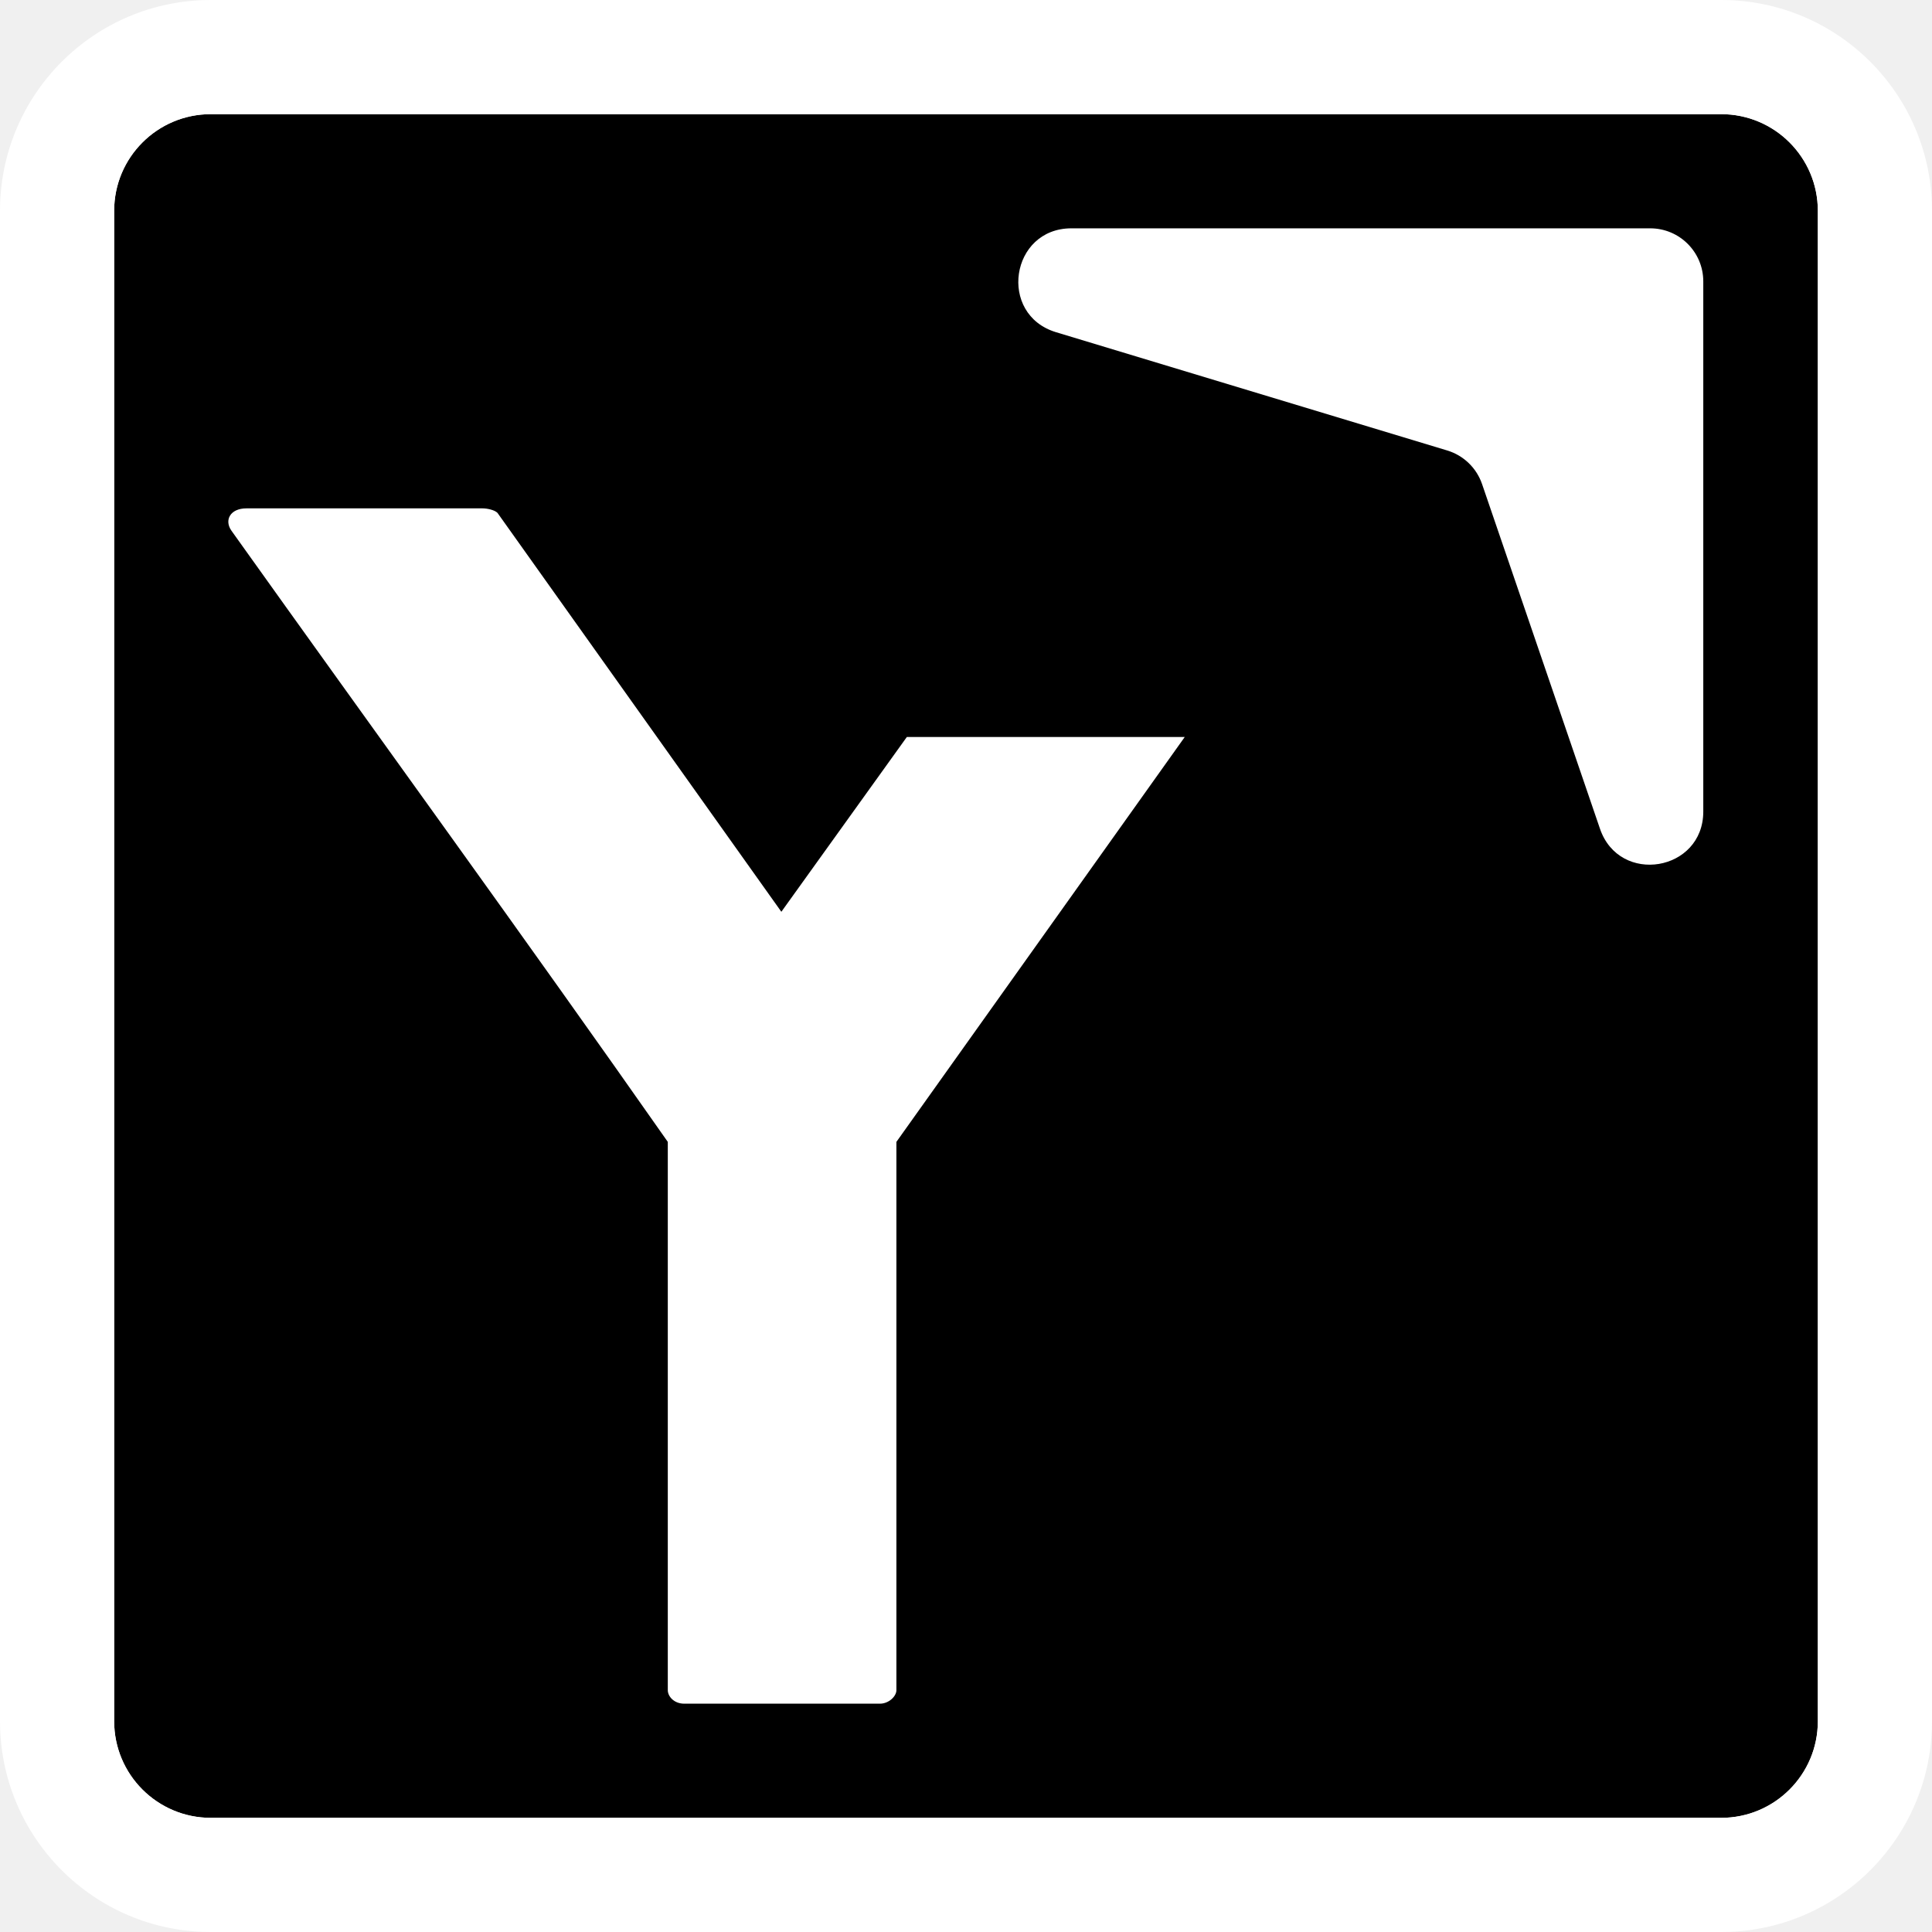
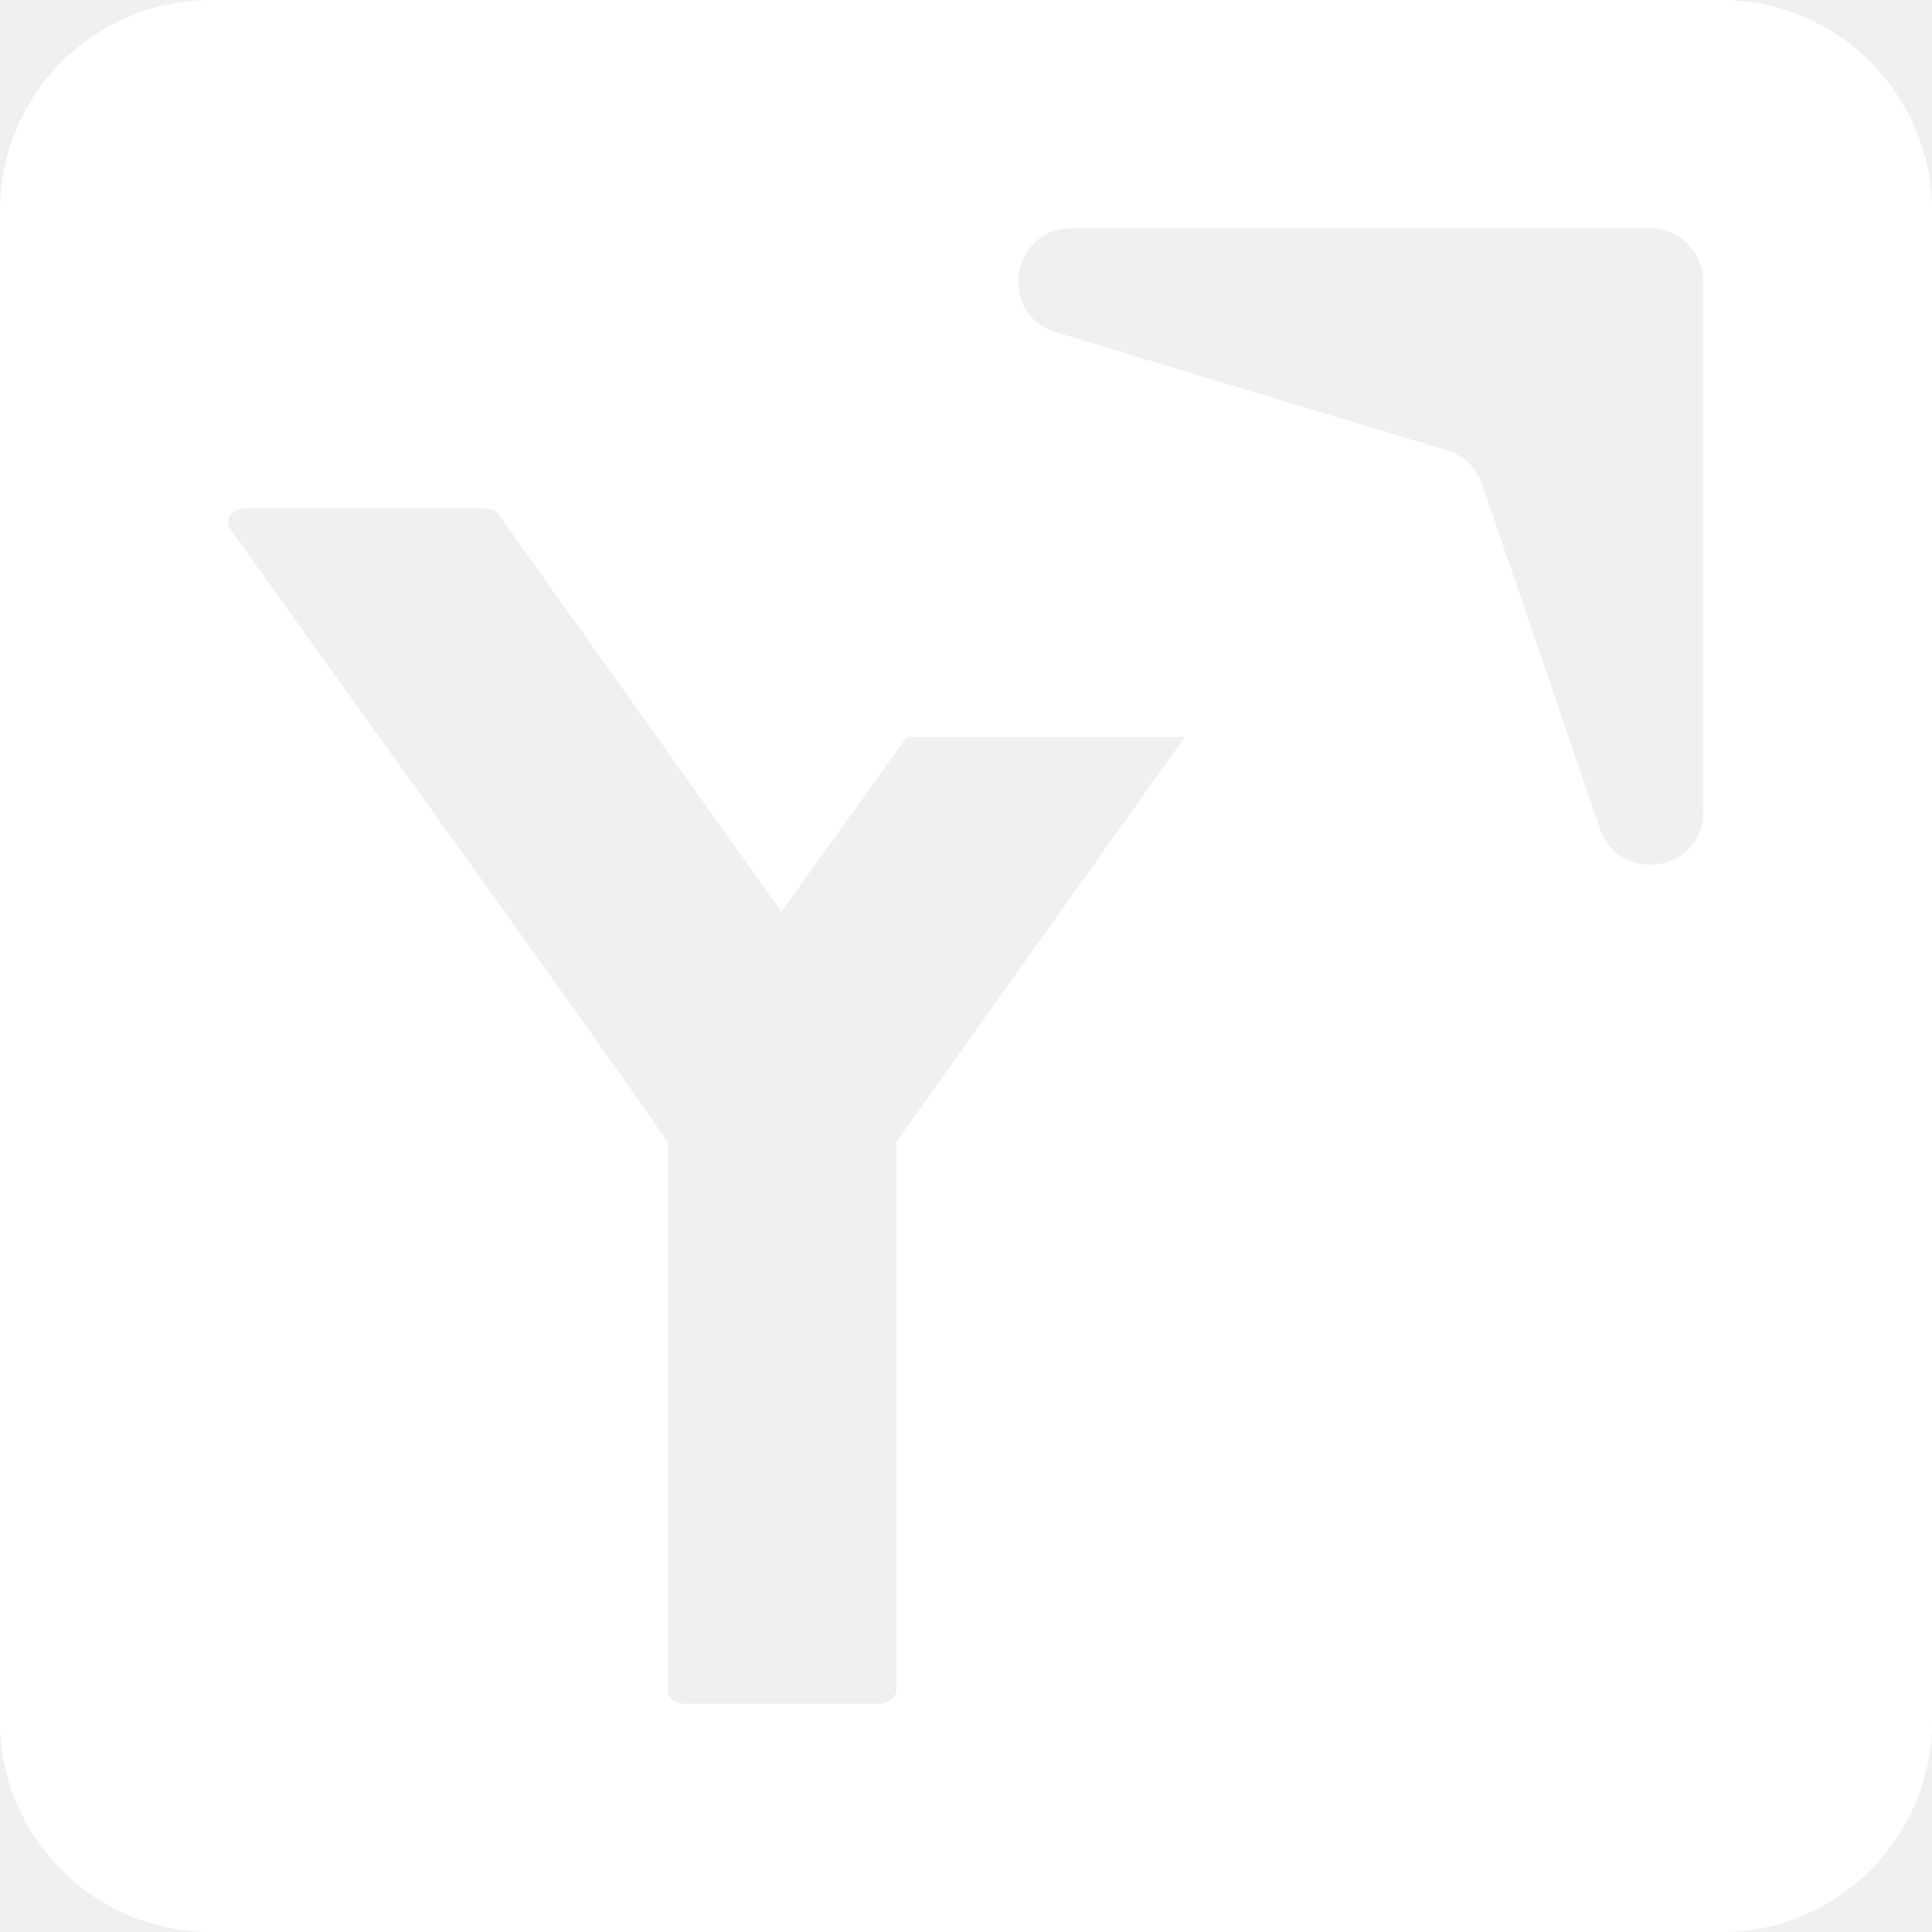
<svg xmlns="http://www.w3.org/2000/svg" width="440" height="440" viewBox="0 0 440 440" fill="none">
-   <g clip-path="url(#clip0_6199_25)">
-     <rect x="26" y="26" width="388" height="388" rx="22" fill="black" />
-     <path d="M337.532 110.251L364.384 188.741C368.805 201.665 387.911 198.488 387.911 184.828V64.089C387.911 57.412 382.499 52 375.822 52H244.01C230.1 52 227.196 71.635 240.512 75.66L329.592 102.592C331.428 103.147 333.106 104.131 334.487 105.463C335.867 106.795 336.911 108.436 337.532 110.251ZM206.53 167.84H269.822L204.148 260.055V384.938C204.148 386.299 202.447 388 200.405 388H155.829C153.447 388 152.086 386.299 152.086 384.938V260.055C119.419 213.437 85.731 167.159 52.724 120.881C51.023 118.499 52.384 115.777 56.127 115.777H109.891C110.912 115.777 112.613 116.117 113.294 116.798L177.947 207.652L206.53 167.84Z" fill="white" />
-     <path fill-rule="evenodd" clip-rule="evenodd" d="M48 0C21.49 0 0 21.49 0 48V392C0 418.51 21.49 440 48 440H392C418.51 440 440 418.51 440 392V48C440 21.49 418.51 0 392 0H48ZM48 26C35.85 26 26 35.85 26 48V392C26 404.15 35.85 414 48 414H392C404.15 414 414 404.15 414 392V48C414 35.85 404.15 26 392 26H48Z" fill="white" />
-   </g>
-   <defs>
-     <clipPath id="clip0_6199_25">
-       <rect width="440" height="440" fill="white" />
-     </clipPath>
-   </defs>
+   <path fill-rule="evenodd" clip-rule="evenodd" d="M48 0C21.49 0 0 21.49 0 48V392C0 418.51 21.49 440 48 440H392C418.51 440 440 418.51 440 392V48C440 21.49 418.51 0 392 0H48ZM364.384 188.741L337.532 110.251C336.911 108.436 335.867 106.795 334.487 105.463C333.106 104.131 331.428 103.147 329.592 102.592L240.512 75.661C227.196 71.635 230.099 52 244.01 52H375.822C382.499 52 387.911 57.413 387.911 64.089V184.828C387.911 198.488 368.805 201.665 364.384 188.741ZM269.822 167.84H206.53L177.947 207.652L113.294 116.798C112.613 116.117 110.912 115.777 109.891 115.777H56.127C52.384 115.777 51.023 118.499 52.724 120.881C64.268 137.066 75.894 153.251 87.532 169.45L87.533 169.452L87.537 169.457C109.173 199.575 130.845 229.743 152.086 260.055V384.938C152.086 386.299 153.447 388 155.829 388H200.405C202.447 388 204.148 386.299 204.148 384.938V260.055L269.822 167.84Z" fill="white" />
</svg>
